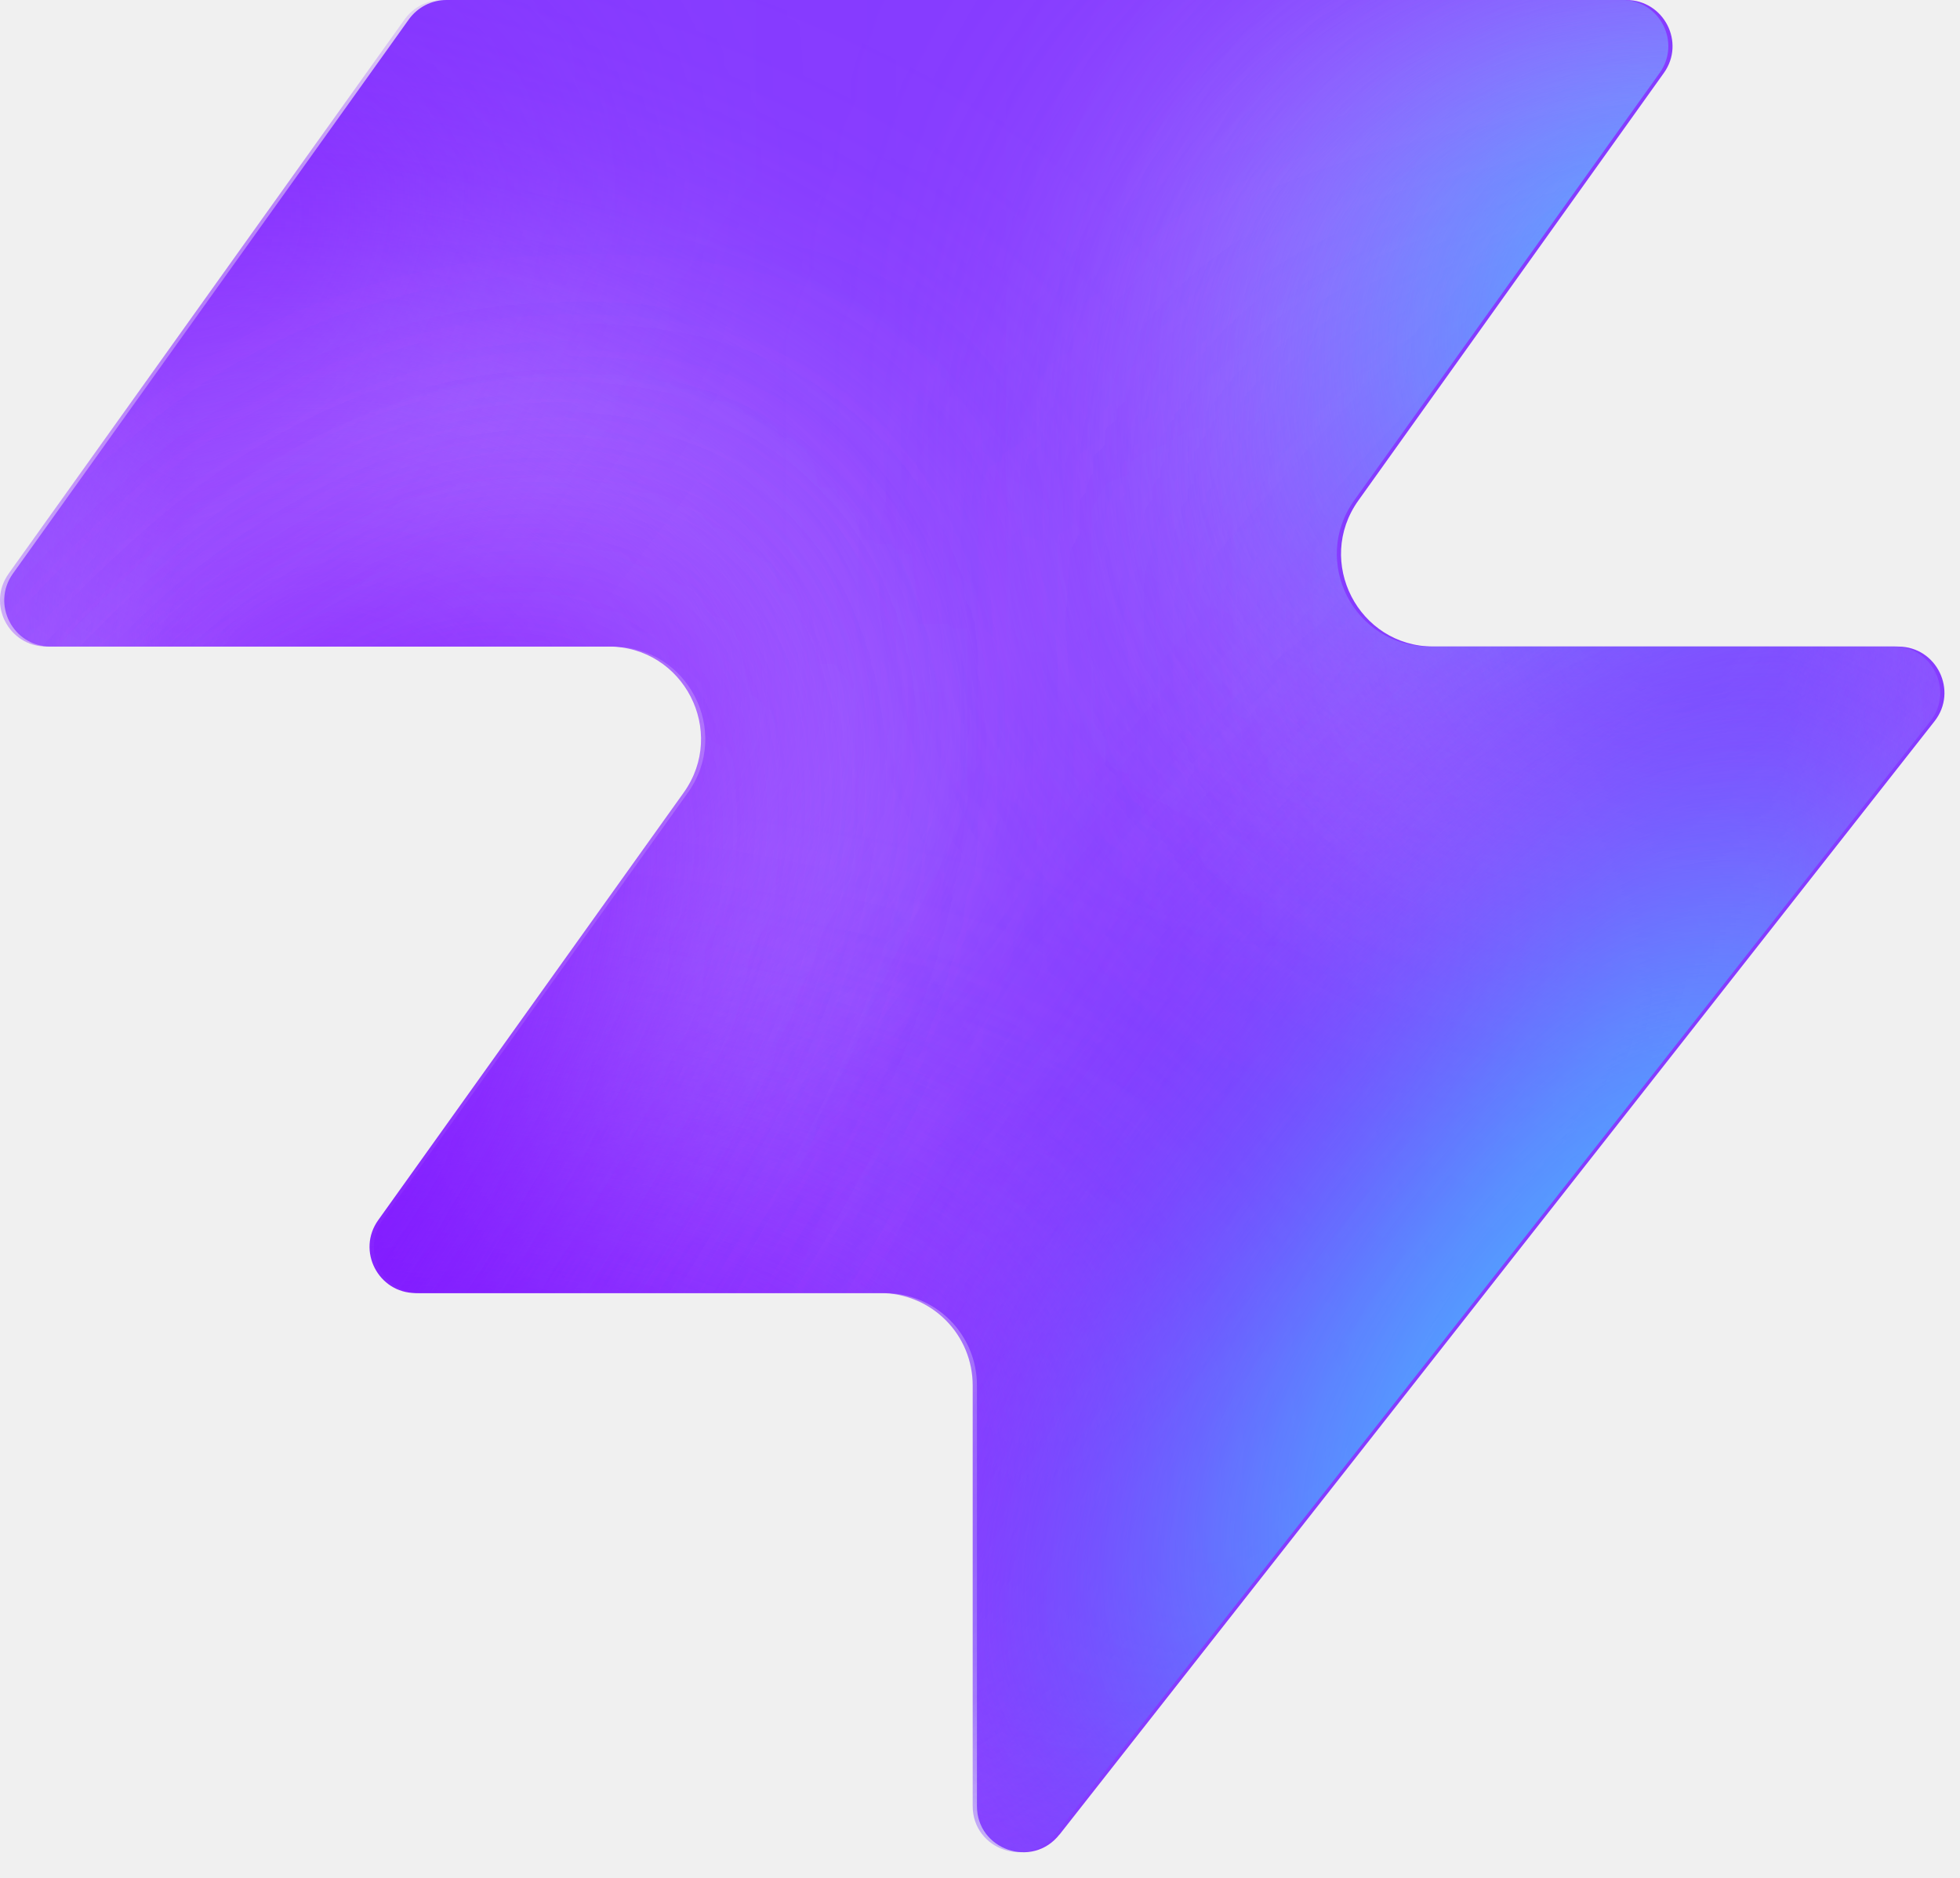
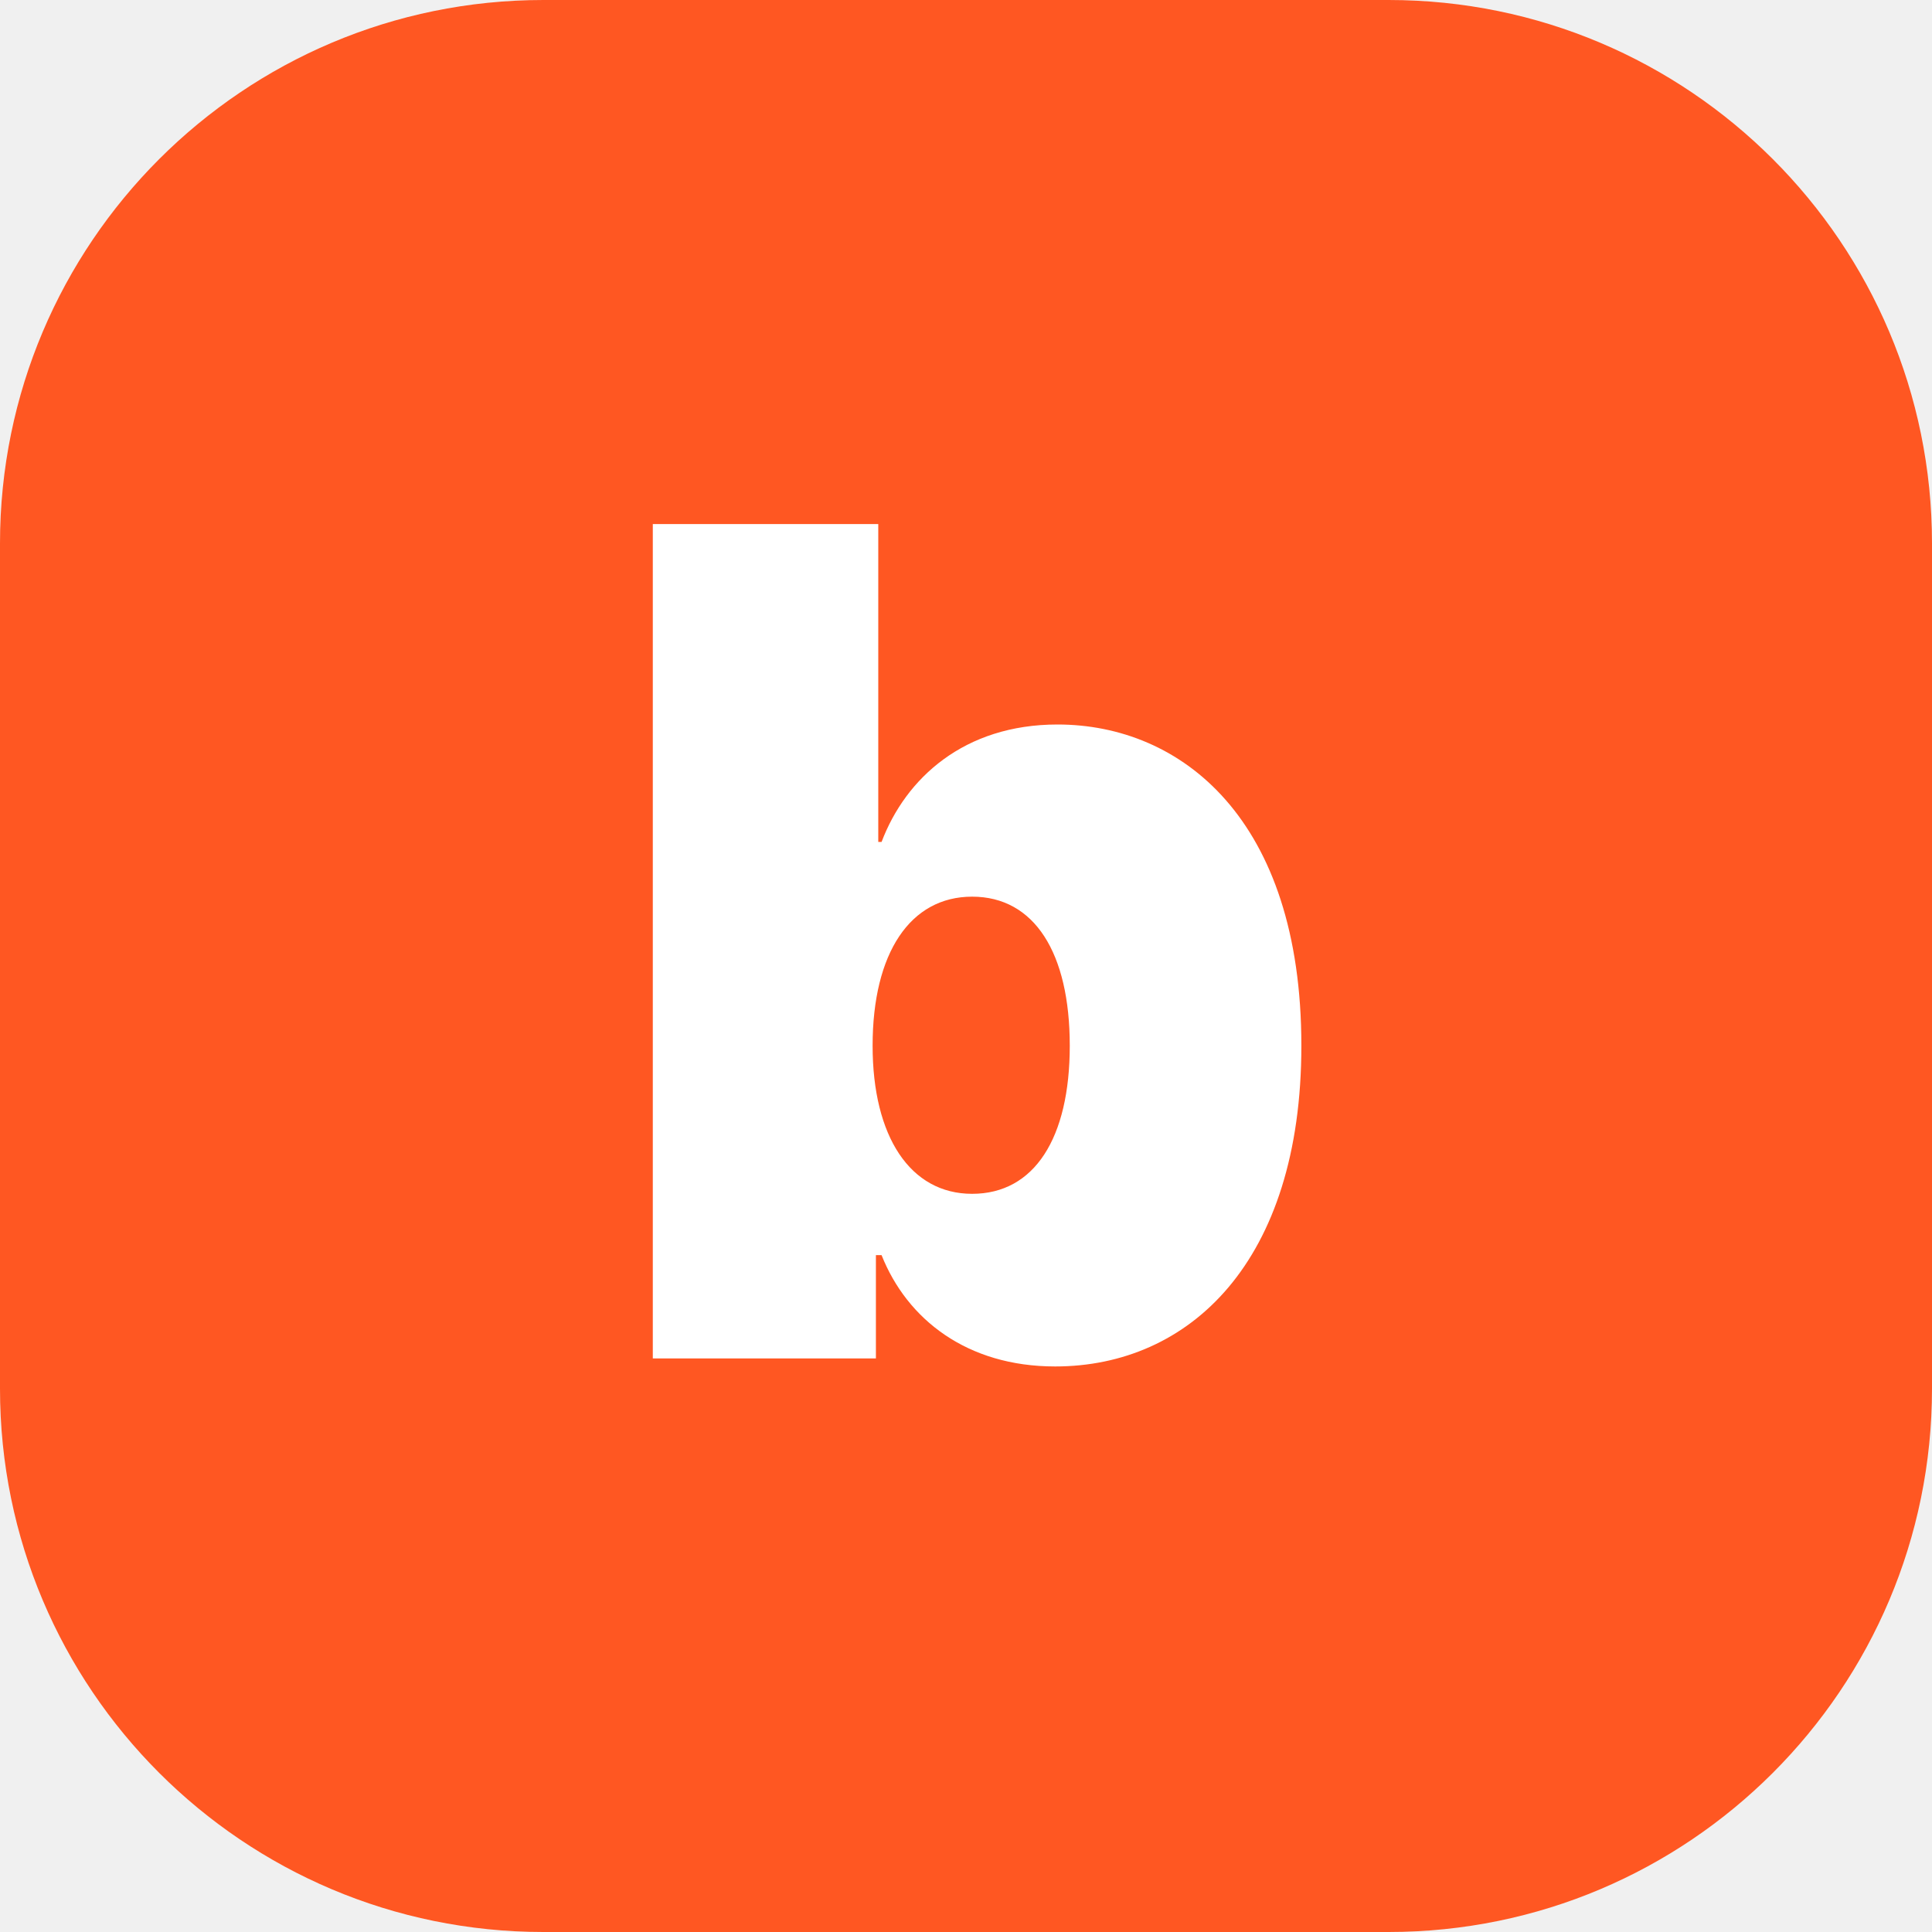
- <svg xmlns="http://www.w3.org/2000/svg" width="48" height="46" fill="none" viewBox="0 0 48 46">
-   <path fill="#863bff" d="M25.946 44.938c-.664.845-2.021.375-2.021-.698V33.937a2.26 2.26 0 0 0-2.262-2.262H10.287c-.92 0-1.456-1.04-.92-1.788l7.48-10.471c1.07-1.497 0-3.578-1.842-3.578H1.237c-.92 0-1.456-1.04-.92-1.788L10.013.474c.214-.297.556-.474.92-.474h28.894c.92 0 1.456 1.04.92 1.788l-7.48 10.471c-1.07 1.498 0 3.579 1.842 3.579h11.377c.943 0 1.473 1.088.89 1.83L25.947 44.94z" style="fill:#863bff;fill:color(display-p3 .525 .23 1);fill-opacity:1" />
-   <mask id="a" width="48" height="46" x="0" y="0" maskUnits="userSpaceOnUse" style="mask-type:alpha">
-     <path fill="#000" d="M25.842 44.938c-.664.844-2.021.375-2.021-.698V33.937a2.26 2.26 0 0 0-2.262-2.262H10.183c-.92 0-1.456-1.04-.92-1.788l7.48-10.471c1.07-1.498 0-3.579-1.842-3.579H1.133c-.92 0-1.456-1.04-.92-1.787L9.91.473c.214-.297.556-.474.92-.474h28.894c.92 0 1.456 1.04.92 1.788l-7.48 10.471c-1.07 1.498 0 3.578 1.842 3.578h11.377c.943 0 1.473 1.088.89 1.832L25.843 44.94z" style="fill:#000;fill-opacity:1" />
-   </mask>
-   <g mask="url(#a)">
-     <g filter="url(#b)">
-       <ellipse cx="5.508" cy="14.704" fill="#ede6ff" rx="5.508" ry="14.704" style="fill:#ede6ff;fill:color(display-p3 .927 .903 1);fill-opacity:1" transform="matrix(.00324 1 1 -.00324 -4.47 31.516)" />
-     </g>
-     <g filter="url(#c)">
-       <ellipse cx="10.399" cy="29.851" fill="#ede6ff" rx="10.399" ry="29.851" style="fill:#ede6ff;fill:color(display-p3 .927 .903 1);fill-opacity:1" transform="matrix(.00324 1 1 -.00324 -39.328 7.883)" />
-     </g>
-     <g filter="url(#d)">
-       <ellipse cx="5.508" cy="30.487" fill="#7e14ff" rx="5.508" ry="30.487" style="fill:#7e14ff;fill:color(display-p3 .492 .077 1);fill-opacity:1" transform="rotate(89.814 -25.913 -14.639)scale(1 -1)" />
-     </g>
-     <g filter="url(#e)">
-       <ellipse cx="5.508" cy="30.599" fill="#7e14ff" rx="5.508" ry="30.599" style="fill:#7e14ff;fill:color(display-p3 .492 .077 1);fill-opacity:1" transform="rotate(89.814 -32.644 -3.334)scale(1 -1)" />
-     </g>
-     <g filter="url(#f)">
-       <ellipse cx="5.508" cy="30.599" fill="#7e14ff" rx="5.508" ry="30.599" style="fill:#7e14ff;fill:color(display-p3 .492 .077 1);fill-opacity:1" transform="matrix(.00324 1 1 -.00324 -34.34 30.47)" />
-     </g>
-     <g filter="url(#g)">
-       <ellipse cx="14.072" cy="22.078" fill="#ede6ff" rx="14.072" ry="22.078" style="fill:#ede6ff;fill:color(display-p3 .927 .903 1);fill-opacity:1" transform="rotate(93.35 24.506 48.493)scale(-1 1)" />
-     </g>
-     <g filter="url(#h)">
-       <ellipse cx="3.47" cy="21.501" fill="#7e14ff" rx="3.47" ry="21.501" style="fill:#7e14ff;fill:color(display-p3 .492 .077 1);fill-opacity:1" transform="rotate(89.009 28.708 47.59)scale(-1 1)" />
-     </g>
-     <g filter="url(#i)">
-       <ellipse cx="3.47" cy="21.501" fill="#7e14ff" rx="3.47" ry="21.501" style="fill:#7e14ff;fill:color(display-p3 .492 .077 1);fill-opacity:1" transform="rotate(89.009 28.708 47.59)scale(-1 1)" />
-     </g>
-     <g filter="url(#j)">
-       <ellipse cx=".387" cy="8.972" fill="#7e14ff" rx="4.407" ry="29.108" style="fill:#7e14ff;fill:color(display-p3 .492 .077 1);fill-opacity:1" transform="rotate(39.51 .387 8.972)" />
-     </g>
-     <g filter="url(#k)">
-       <ellipse cx="47.523" cy="-6.092" fill="#7e14ff" rx="4.407" ry="29.108" style="fill:#7e14ff;fill:color(display-p3 .492 .077 1);fill-opacity:1" transform="rotate(37.892 47.523 -6.092)" />
-     </g>
-     <g filter="url(#l)">
-       <ellipse cx="41.412" cy="6.333" fill="#47bfff" rx="5.971" ry="9.665" style="fill:#47bfff;fill:color(display-p3 .28 .748 1);fill-opacity:1" transform="rotate(37.892 41.412 6.333)" />
-     </g>
-     <g filter="url(#m)">
-       <ellipse cx="-1.879" cy="38.332" fill="#7e14ff" rx="4.407" ry="29.108" style="fill:#7e14ff;fill:color(display-p3 .492 .077 1);fill-opacity:1" transform="rotate(37.892 -1.88 38.332)" />
-     </g>
-     <g filter="url(#n)">
-       <ellipse cx="-1.879" cy="38.332" fill="#7e14ff" rx="4.407" ry="29.108" style="fill:#7e14ff;fill:color(display-p3 .492 .077 1);fill-opacity:1" transform="rotate(37.892 -1.88 38.332)" />
-     </g>
-     <g filter="url(#o)">
-       <ellipse cx="35.651" cy="29.907" fill="#7e14ff" rx="4.407" ry="29.108" style="fill:#7e14ff;fill:color(display-p3 .492 .077 1);fill-opacity:1" transform="rotate(37.892 35.651 29.907)" />
-     </g>
-     <g filter="url(#p)">
-       <ellipse cx="38.418" cy="32.4" fill="#47bfff" rx="5.971" ry="15.297" style="fill:#47bfff;fill:color(display-p3 .28 .748 1);fill-opacity:1" transform="rotate(37.892 38.418 32.4)" />
-     </g>
-   </g>
-   <defs>
-     <filter id="b" width="60.045" height="41.654" x="-19.77" y="16.149" color-interpolation-filters="sRGB" filterUnits="userSpaceOnUse">
-       <feFlood flood-opacity="0" result="BackgroundImageFix" />
-       <feBlend in="SourceGraphic" in2="BackgroundImageFix" result="shape" />
-       <feGaussianBlur result="effect1_foregroundBlur_2002_17158" stdDeviation="7.659" />
-     </filter>
-     <filter id="c" width="90.34" height="51.437" x="-54.613" y="-7.533" color-interpolation-filters="sRGB" filterUnits="userSpaceOnUse">
-       <feFlood flood-opacity="0" result="BackgroundImageFix" />
-       <feBlend in="SourceGraphic" in2="BackgroundImageFix" result="shape" />
-       <feGaussianBlur result="effect1_foregroundBlur_2002_17158" stdDeviation="7.659" />
-     </filter>
-     <filter id="d" width="79.355" height="29.4" x="-49.64" y="2.03" color-interpolation-filters="sRGB" filterUnits="userSpaceOnUse">
-       <feFlood flood-opacity="0" result="BackgroundImageFix" />
-       <feBlend in="SourceGraphic" in2="BackgroundImageFix" result="shape" />
-       <feGaussianBlur result="effect1_foregroundBlur_2002_17158" stdDeviation="4.596" />
-     </filter>
-     <filter id="e" width="79.579" height="29.4" x="-45.045" y="20.029" color-interpolation-filters="sRGB" filterUnits="userSpaceOnUse">
-       <feFlood flood-opacity="0" result="BackgroundImageFix" />
-       <feBlend in="SourceGraphic" in2="BackgroundImageFix" result="shape" />
-       <feGaussianBlur result="effect1_foregroundBlur_2002_17158" stdDeviation="4.596" />
-     </filter>
-     <filter id="f" width="79.579" height="29.4" x="-43.513" y="21.178" color-interpolation-filters="sRGB" filterUnits="userSpaceOnUse">
-       <feFlood flood-opacity="0" result="BackgroundImageFix" />
-       <feBlend in="SourceGraphic" in2="BackgroundImageFix" result="shape" />
-       <feGaussianBlur result="effect1_foregroundBlur_2002_17158" stdDeviation="4.596" />
-     </filter>
-     <filter id="g" width="74.749" height="58.852" x="15.756" y="-17.901" color-interpolation-filters="sRGB" filterUnits="userSpaceOnUse">
-       <feFlood flood-opacity="0" result="BackgroundImageFix" />
-       <feBlend in="SourceGraphic" in2="BackgroundImageFix" result="shape" />
-       <feGaussianBlur result="effect1_foregroundBlur_2002_17158" stdDeviation="7.659" />
-     </filter>
-     <filter id="h" width="61.377" height="25.362" x="23.548" y="2.284" color-interpolation-filters="sRGB" filterUnits="userSpaceOnUse">
-       <feFlood flood-opacity="0" result="BackgroundImageFix" />
-       <feBlend in="SourceGraphic" in2="BackgroundImageFix" result="shape" />
-       <feGaussianBlur result="effect1_foregroundBlur_2002_17158" stdDeviation="4.596" />
-     </filter>
-     <filter id="i" width="61.377" height="25.362" x="23.548" y="2.284" color-interpolation-filters="sRGB" filterUnits="userSpaceOnUse">
-       <feFlood flood-opacity="0" result="BackgroundImageFix" />
-       <feBlend in="SourceGraphic" in2="BackgroundImageFix" result="shape" />
-       <feGaussianBlur result="effect1_foregroundBlur_2002_17158" stdDeviation="4.596" />
-     </filter>
-     <filter id="j" width="56.045" height="63.649" x="-27.636" y="-22.853" color-interpolation-filters="sRGB" filterUnits="userSpaceOnUse">
-       <feFlood flood-opacity="0" result="BackgroundImageFix" />
-       <feBlend in="SourceGraphic" in2="BackgroundImageFix" result="shape" />
-       <feGaussianBlur result="effect1_foregroundBlur_2002_17158" stdDeviation="4.596" />
-     </filter>
-     <filter id="k" width="54.814" height="64.646" x="20.116" y="-38.415" color-interpolation-filters="sRGB" filterUnits="userSpaceOnUse">
-       <feFlood flood-opacity="0" result="BackgroundImageFix" />
-       <feBlend in="SourceGraphic" in2="BackgroundImageFix" result="shape" />
-       <feGaussianBlur result="effect1_foregroundBlur_2002_17158" stdDeviation="4.596" />
-     </filter>
-     <filter id="l" width="33.541" height="35.313" x="24.641" y="-11.323" color-interpolation-filters="sRGB" filterUnits="userSpaceOnUse">
-       <feFlood flood-opacity="0" result="BackgroundImageFix" />
-       <feBlend in="SourceGraphic" in2="BackgroundImageFix" result="shape" />
-       <feGaussianBlur result="effect1_foregroundBlur_2002_17158" stdDeviation="4.596" />
-     </filter>
-     <filter id="m" width="54.814" height="64.646" x="-29.286" y="6.009" color-interpolation-filters="sRGB" filterUnits="userSpaceOnUse">
-       <feFlood flood-opacity="0" result="BackgroundImageFix" />
-       <feBlend in="SourceGraphic" in2="BackgroundImageFix" result="shape" />
-       <feGaussianBlur result="effect1_foregroundBlur_2002_17158" stdDeviation="4.596" />
-     </filter>
-     <filter id="n" width="54.814" height="64.646" x="-29.286" y="6.009" color-interpolation-filters="sRGB" filterUnits="userSpaceOnUse">
-       <feFlood flood-opacity="0" result="BackgroundImageFix" />
-       <feBlend in="SourceGraphic" in2="BackgroundImageFix" result="shape" />
-       <feGaussianBlur result="effect1_foregroundBlur_2002_17158" stdDeviation="4.596" />
-     </filter>
-     <filter id="o" width="54.814" height="64.646" x="8.244" y="-2.416" color-interpolation-filters="sRGB" filterUnits="userSpaceOnUse">
-       <feFlood flood-opacity="0" result="BackgroundImageFix" />
-       <feBlend in="SourceGraphic" in2="BackgroundImageFix" result="shape" />
-       <feGaussianBlur result="effect1_foregroundBlur_2002_17158" stdDeviation="4.596" />
-     </filter>
-     <filter id="p" width="39.409" height="43.623" x="18.713" y="10.588" color-interpolation-filters="sRGB" filterUnits="userSpaceOnUse">
-       <feFlood flood-opacity="0" result="BackgroundImageFix" />
-       <feBlend in="SourceGraphic" in2="BackgroundImageFix" result="shape" />
-       <feGaussianBlur result="effect1_foregroundBlur_2002_17158" stdDeviation="4.596" />
-     </filter>
-   </defs>
+ <svg xmlns="http://www.w3.org/2000/svg" viewBox="0 0 64 64">
+   <rect width="64" height="64" rx="18" fill="#ff5722" />
+   <text x="32" y="45" font-family="-apple-system, BlinkMacSystemFont, 'Space Grotesk', 'Plus Jakarta Sans', sans-serif" font-size="38" font-weight="900" fill="#ffffff" text-anchor="middle">b</text>
</svg>
